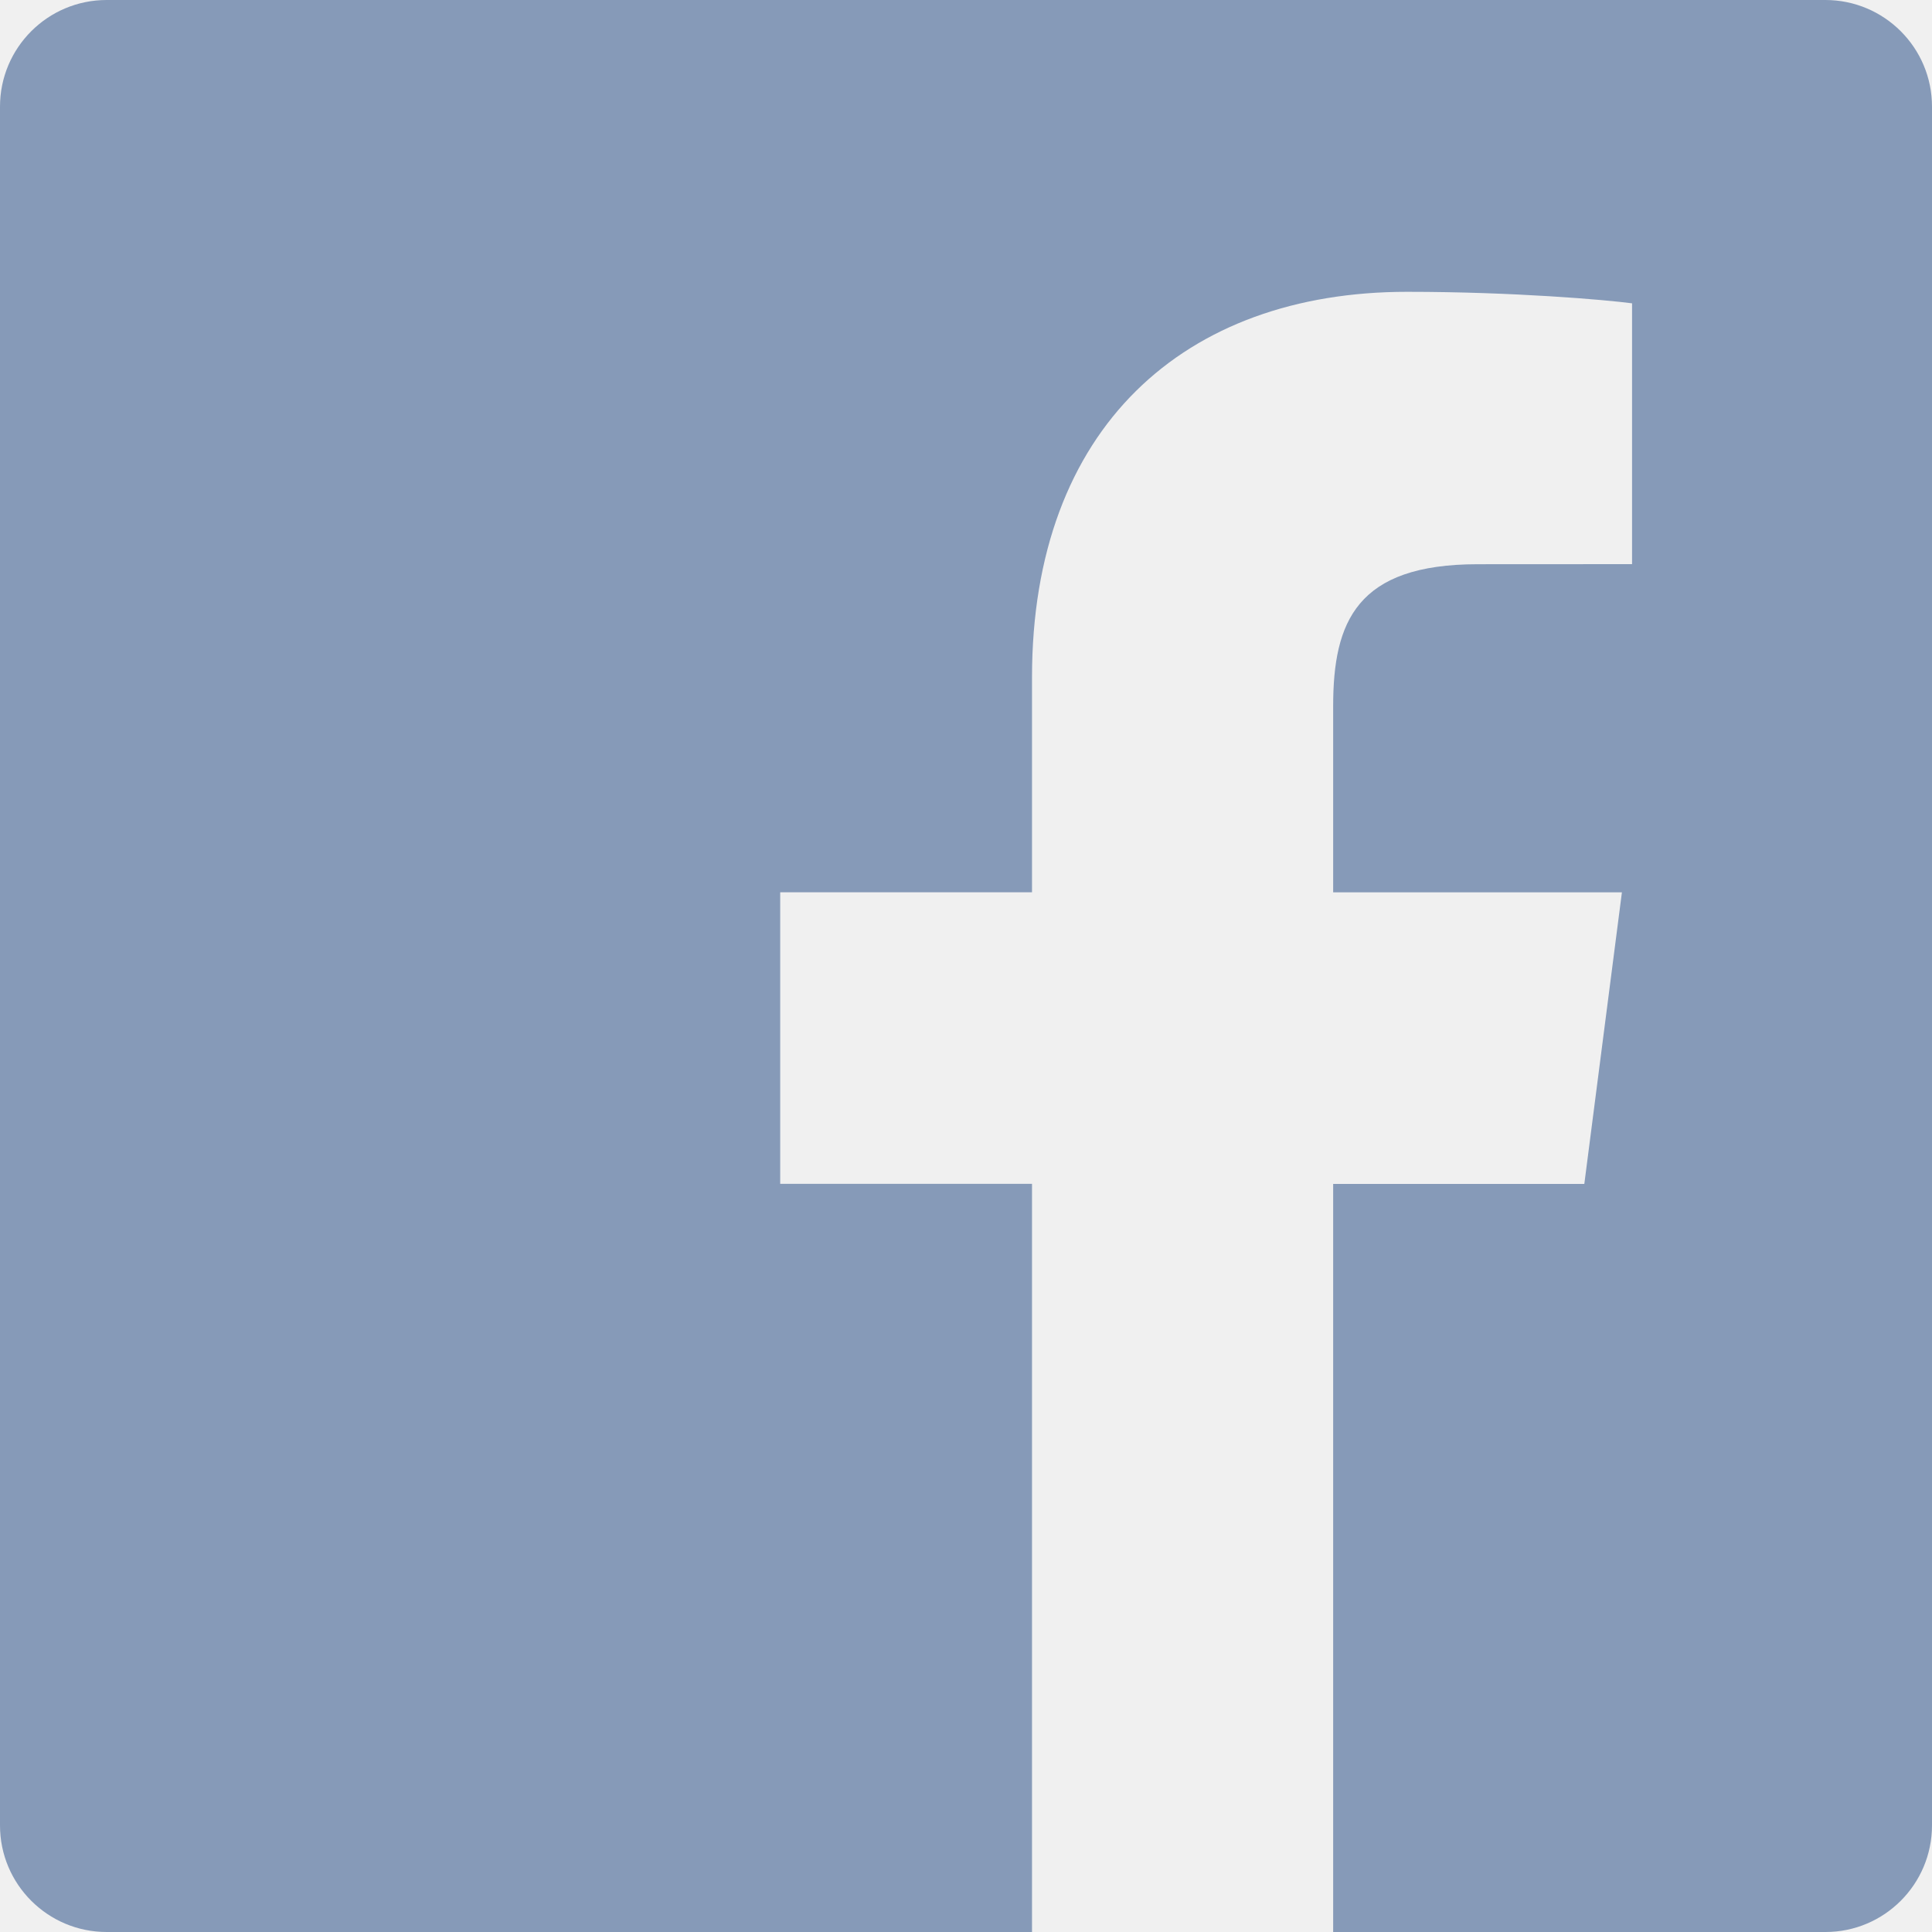
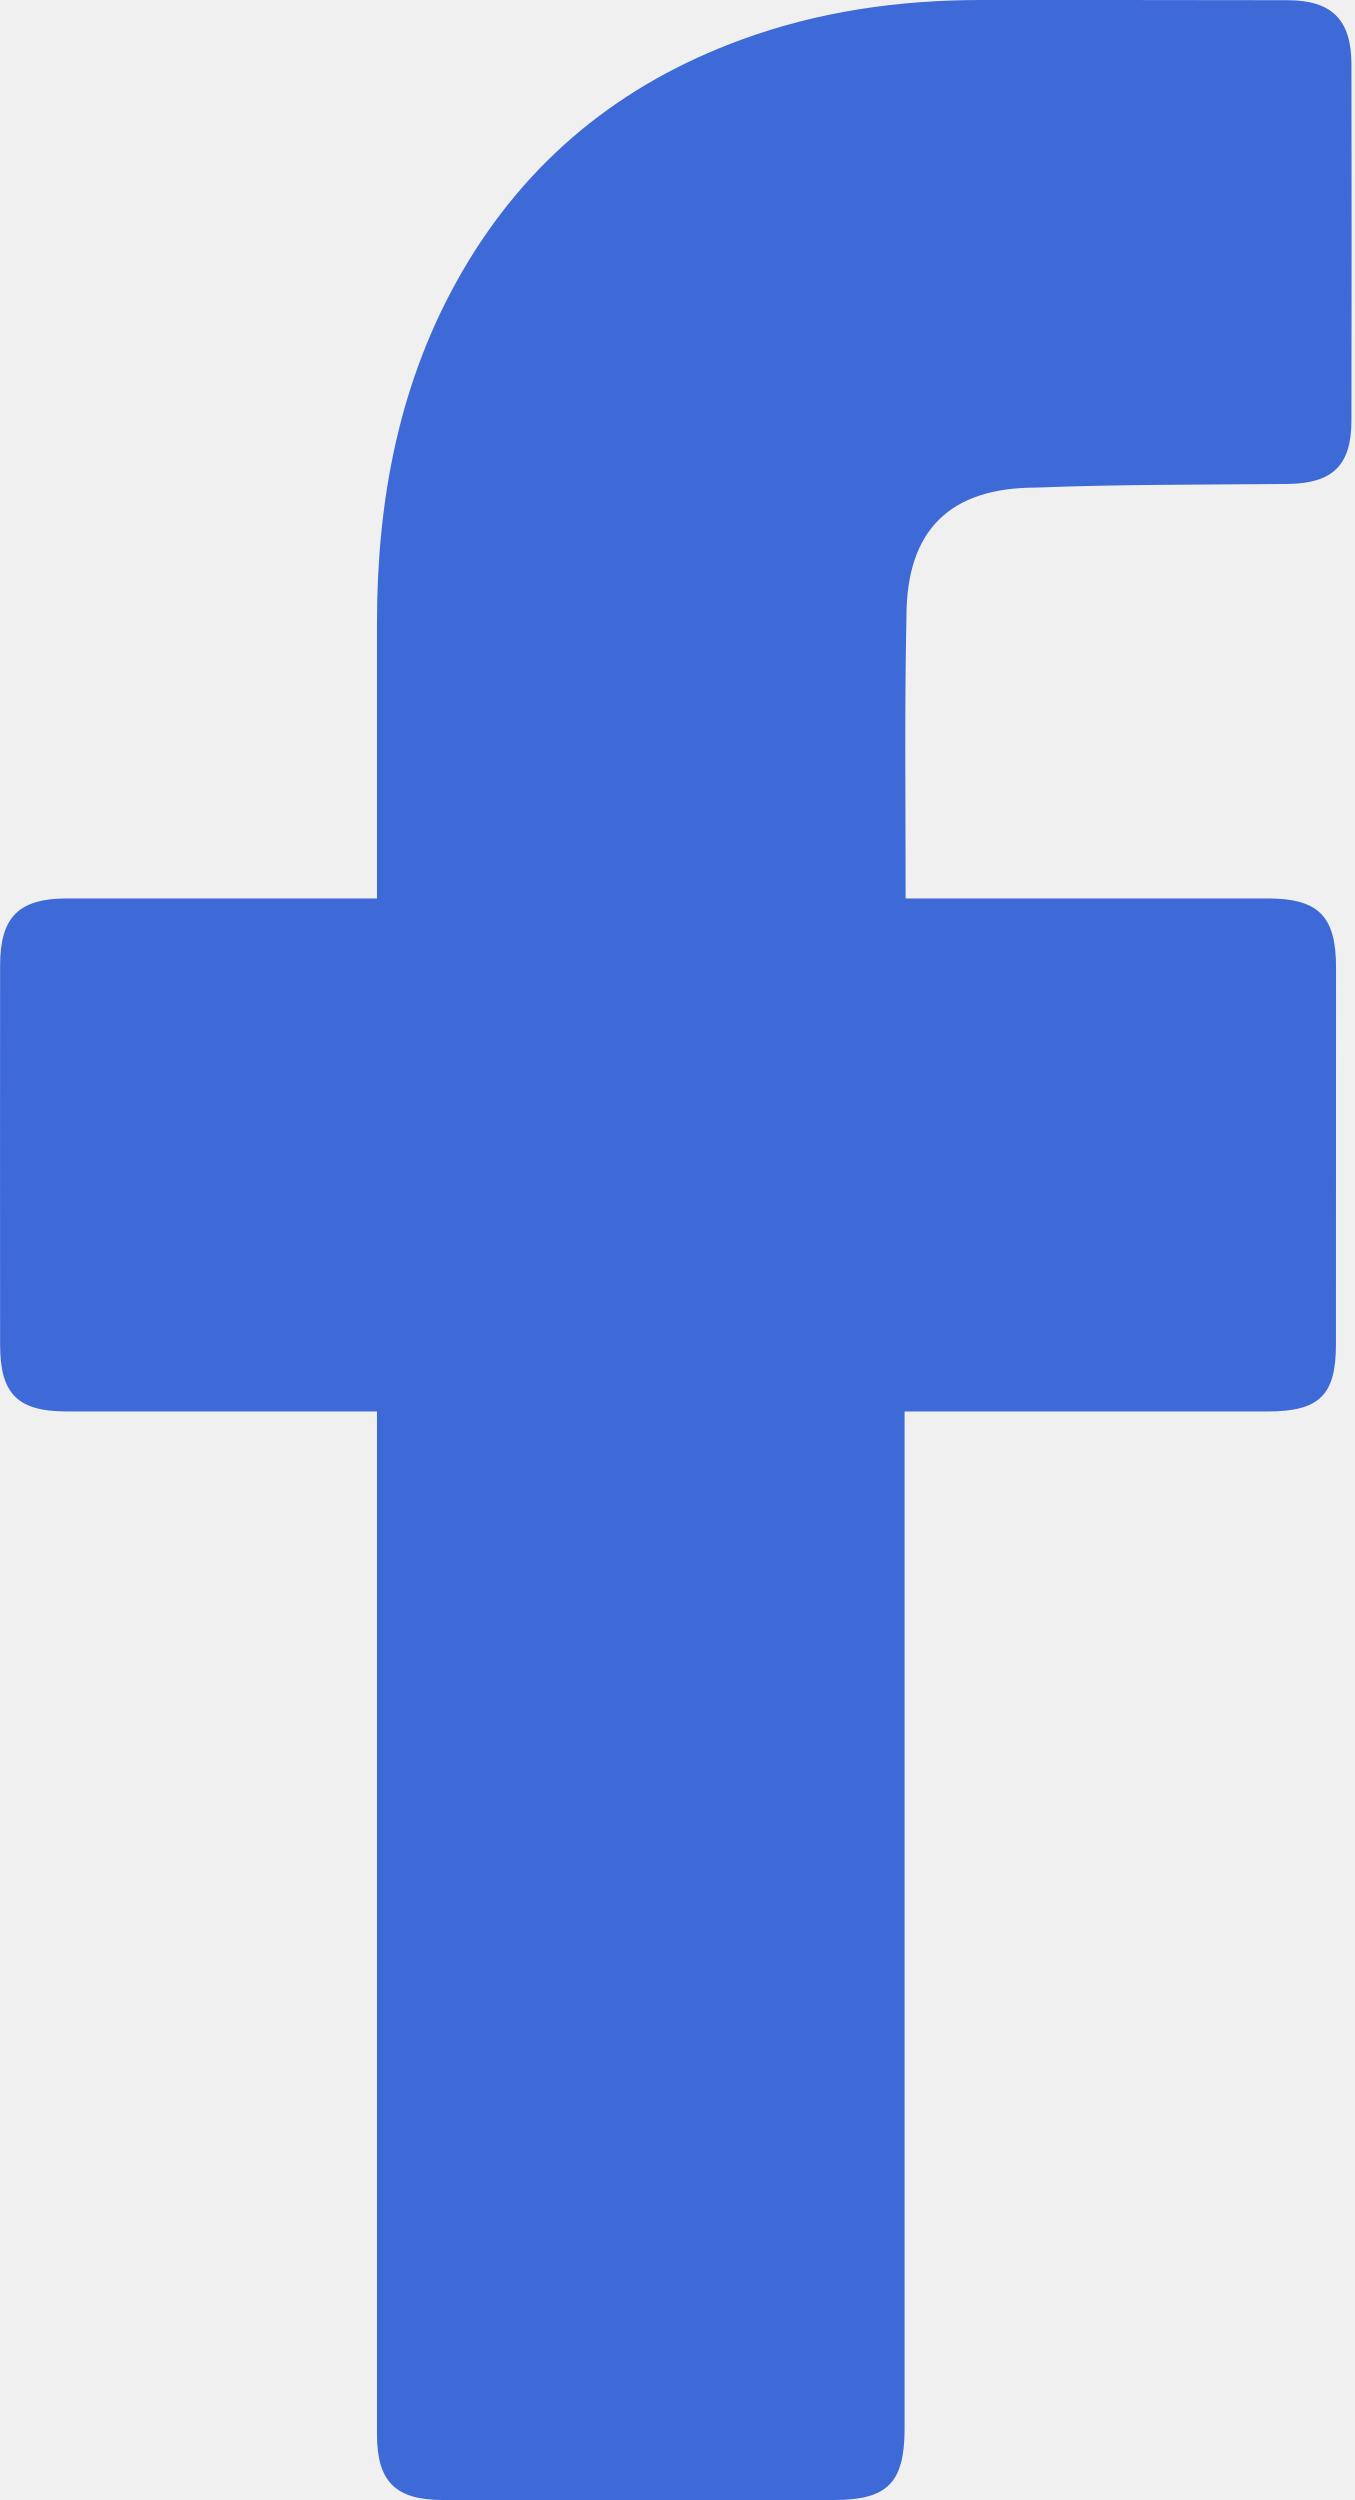
- <svg xmlns="http://www.w3.org/2000/svg" width="24" height="24" viewBox="0 0 24 24" fill="none">
-   <g clip-path="url(#clip0)">
-     <path d="M22.675 0H1.325C.593 0 0 .593 0 1.325v21.351C0 23.407.593 24 1.325 24H12.82v-9.294H9.692v-3.622h3.128V8.413c0-3.1 1.893-4.788 4.659-4.788 1.325 0 2.463.099 2.795.143v3.24l-1.918.001c-1.504 0-1.795.715-1.795 1.763v2.313h3.587l-.467 3.622h-3.12V24h6.116c.73 0 1.323-.593 1.323-1.325V1.325C24 .593 23.407 0 22.675 0z" fill="#869AB8" />
-   </g>
-   <defs>
-     <clipPath id="clip0">
-       <path fill="#fff" d="M0 0h24v24H0z" />
-     </clipPath>
-   </defs>
+ <svg xmlns="http://www.w3.org/2000/svg" width="13" height="24" viewBox="0 0 13 24" fill="none">
+   <path d="M3.619 13.55C3.525 13.55 1.549 13.551 0.637 13.55C0.168 13.549 0.001 13.381 0.001 12.909C-3.19827e-05 11.696 -0 10.483 0.001 9.27C0.001 8.804 0.178 8.626 0.641 8.625C1.552 8.625 3.518 8.625 3.619 8.625C3.619 8.542 3.619 6.791 3.619 5.985C3.619 4.792 3.832 3.651 4.438 2.606C5.058 1.537 5.96 0.804 7.117 0.381C7.858 0.109 8.626 0.001 9.412 0C10.396 -0 11.379 0 12.363 0.002C12.786 0.003 12.973 0.19 12.974 0.615C12.976 1.756 12.976 2.897 12.974 4.038C12.973 4.468 12.794 4.641 12.361 4.646C11.555 4.654 10.749 4.649 9.943 4.681C9.13 4.681 8.702 5.079 8.702 5.92C8.683 6.811 8.694 7.702 8.694 8.625C8.77 8.625 11.085 8.625 12.167 8.625C12.658 8.625 12.826 8.794 12.826 9.288C12.826 10.494 12.826 11.701 12.825 12.907C12.825 13.394 12.667 13.549 12.172 13.55C11.091 13.55 8.785 13.55 8.684 13.55V23.314C8.684 23.834 8.521 24 8.007 24C6.755 24 5.502 24 4.25 24C3.796 24 3.619 23.823 3.619 23.37C3.619 20.19 3.619 13.662 3.619 13.55Z" fill="#3D6AD6" />
</svg>
